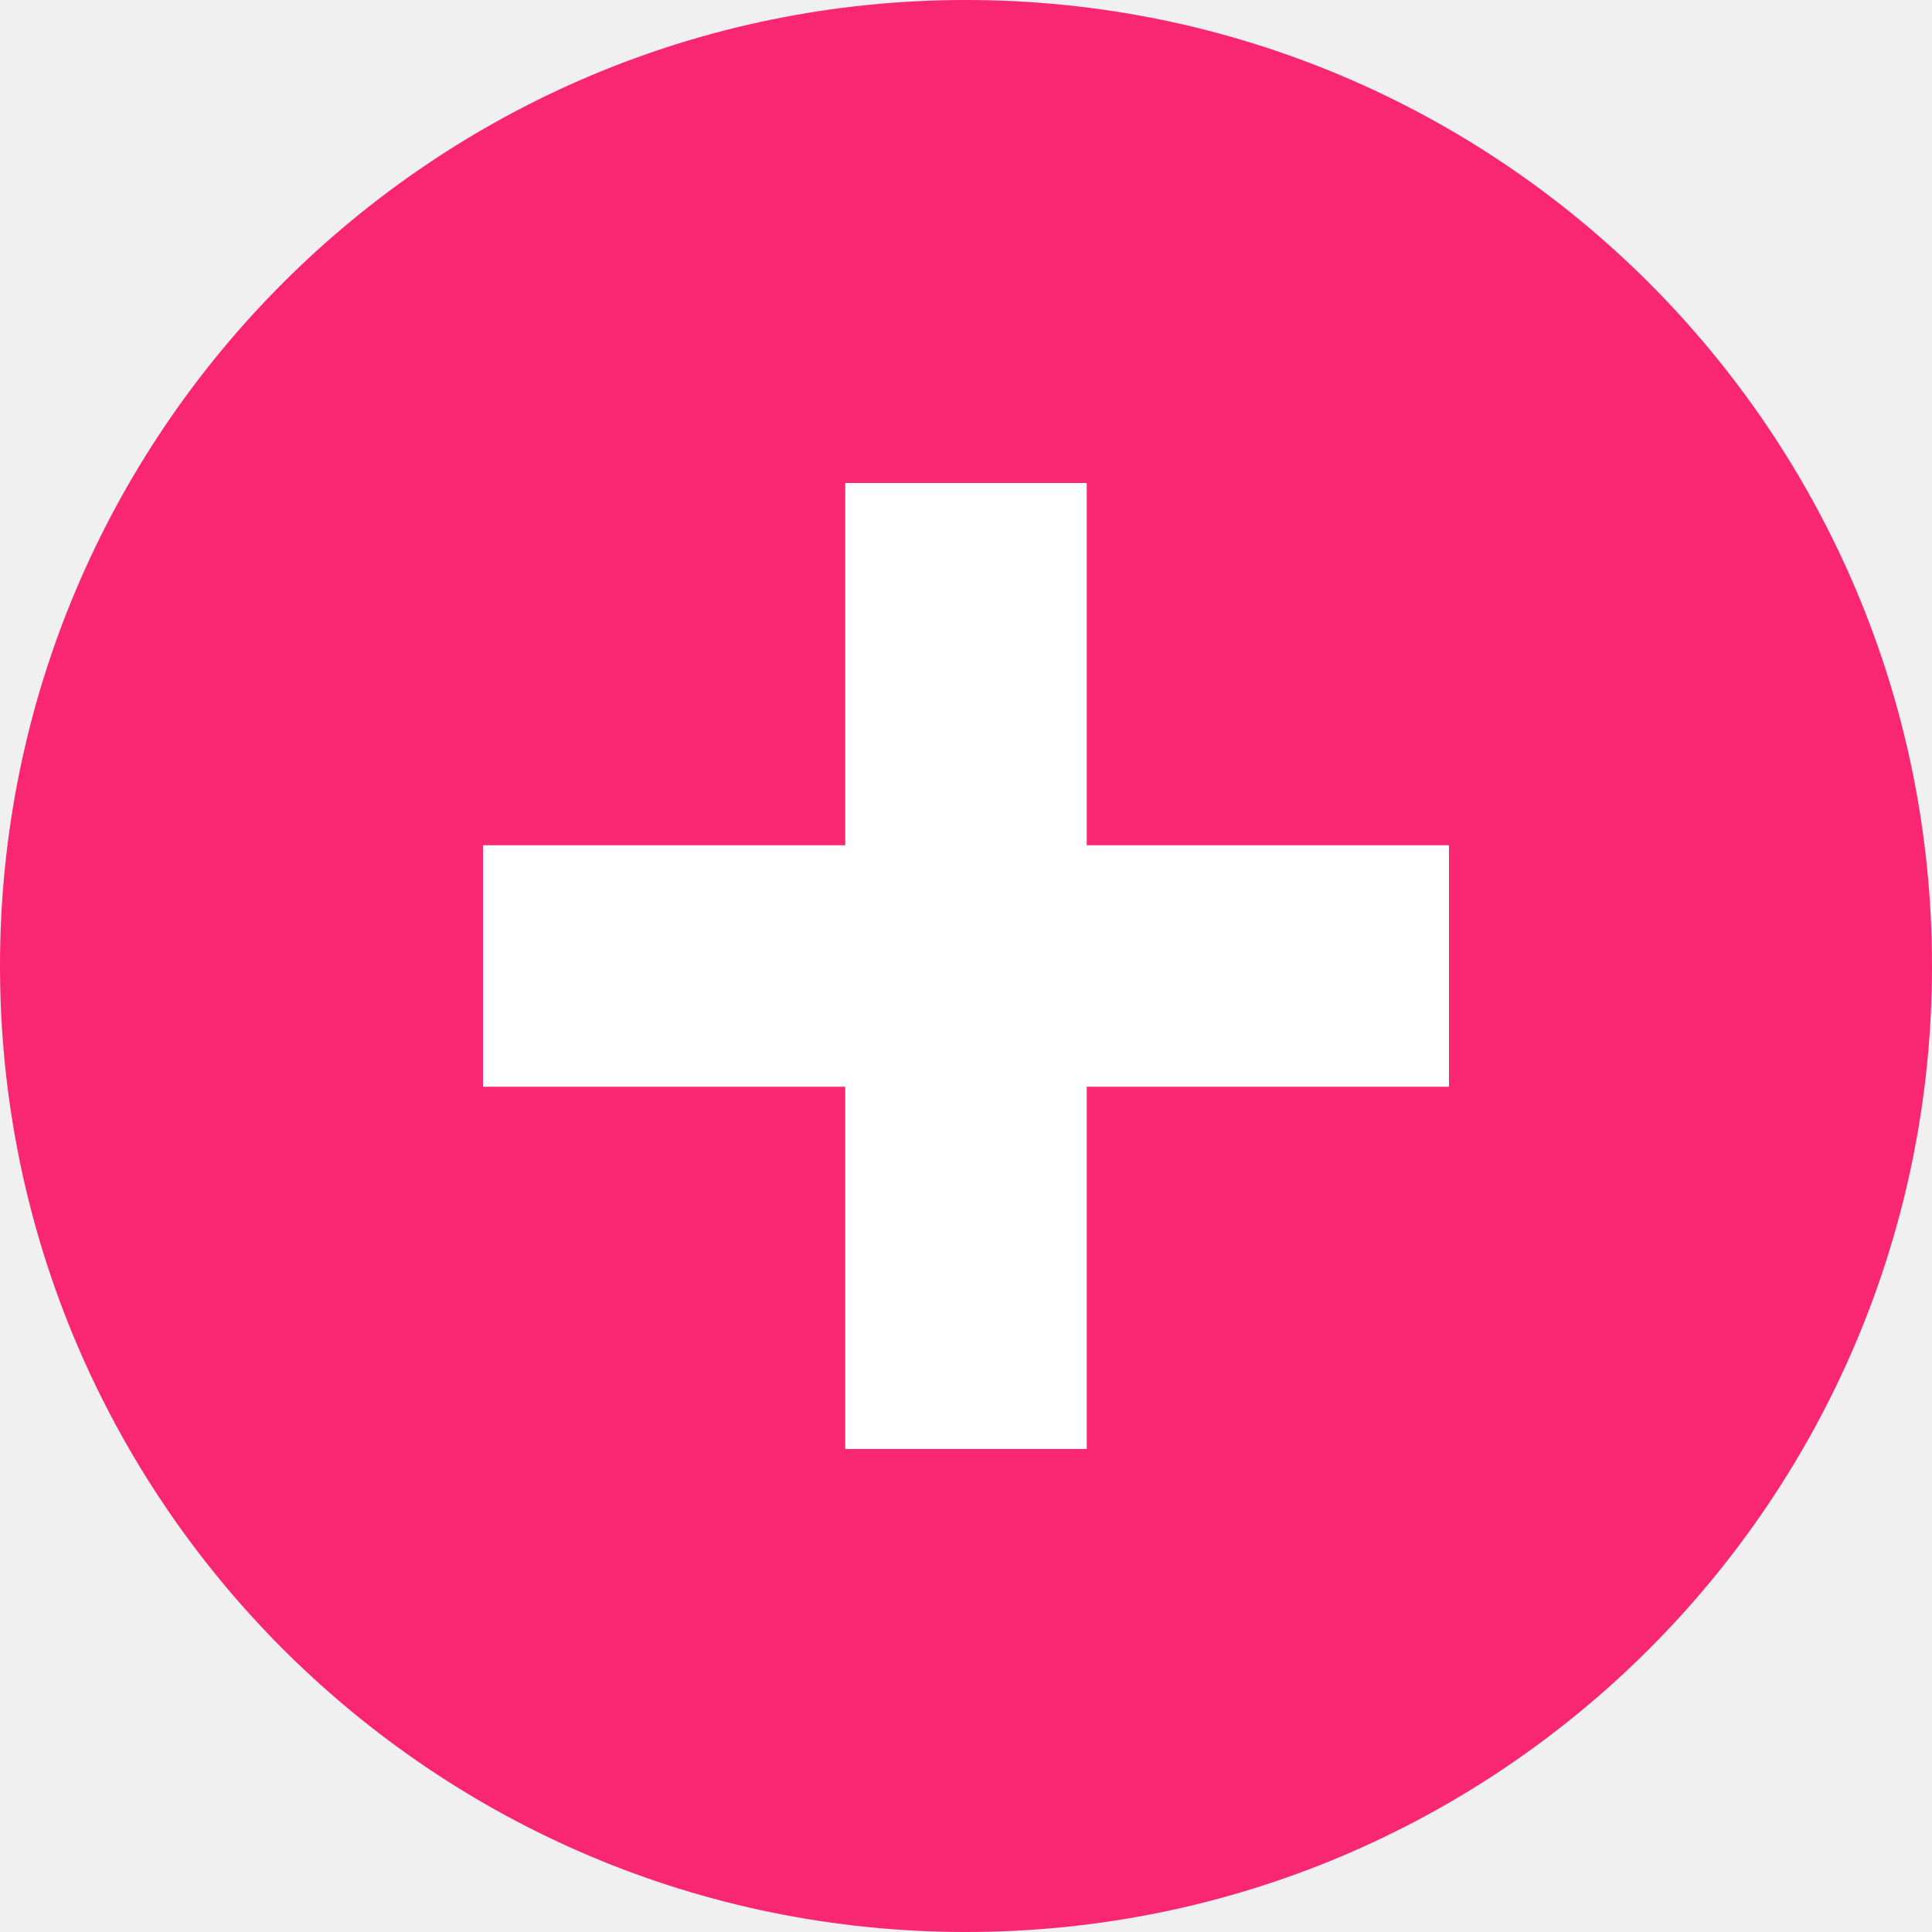
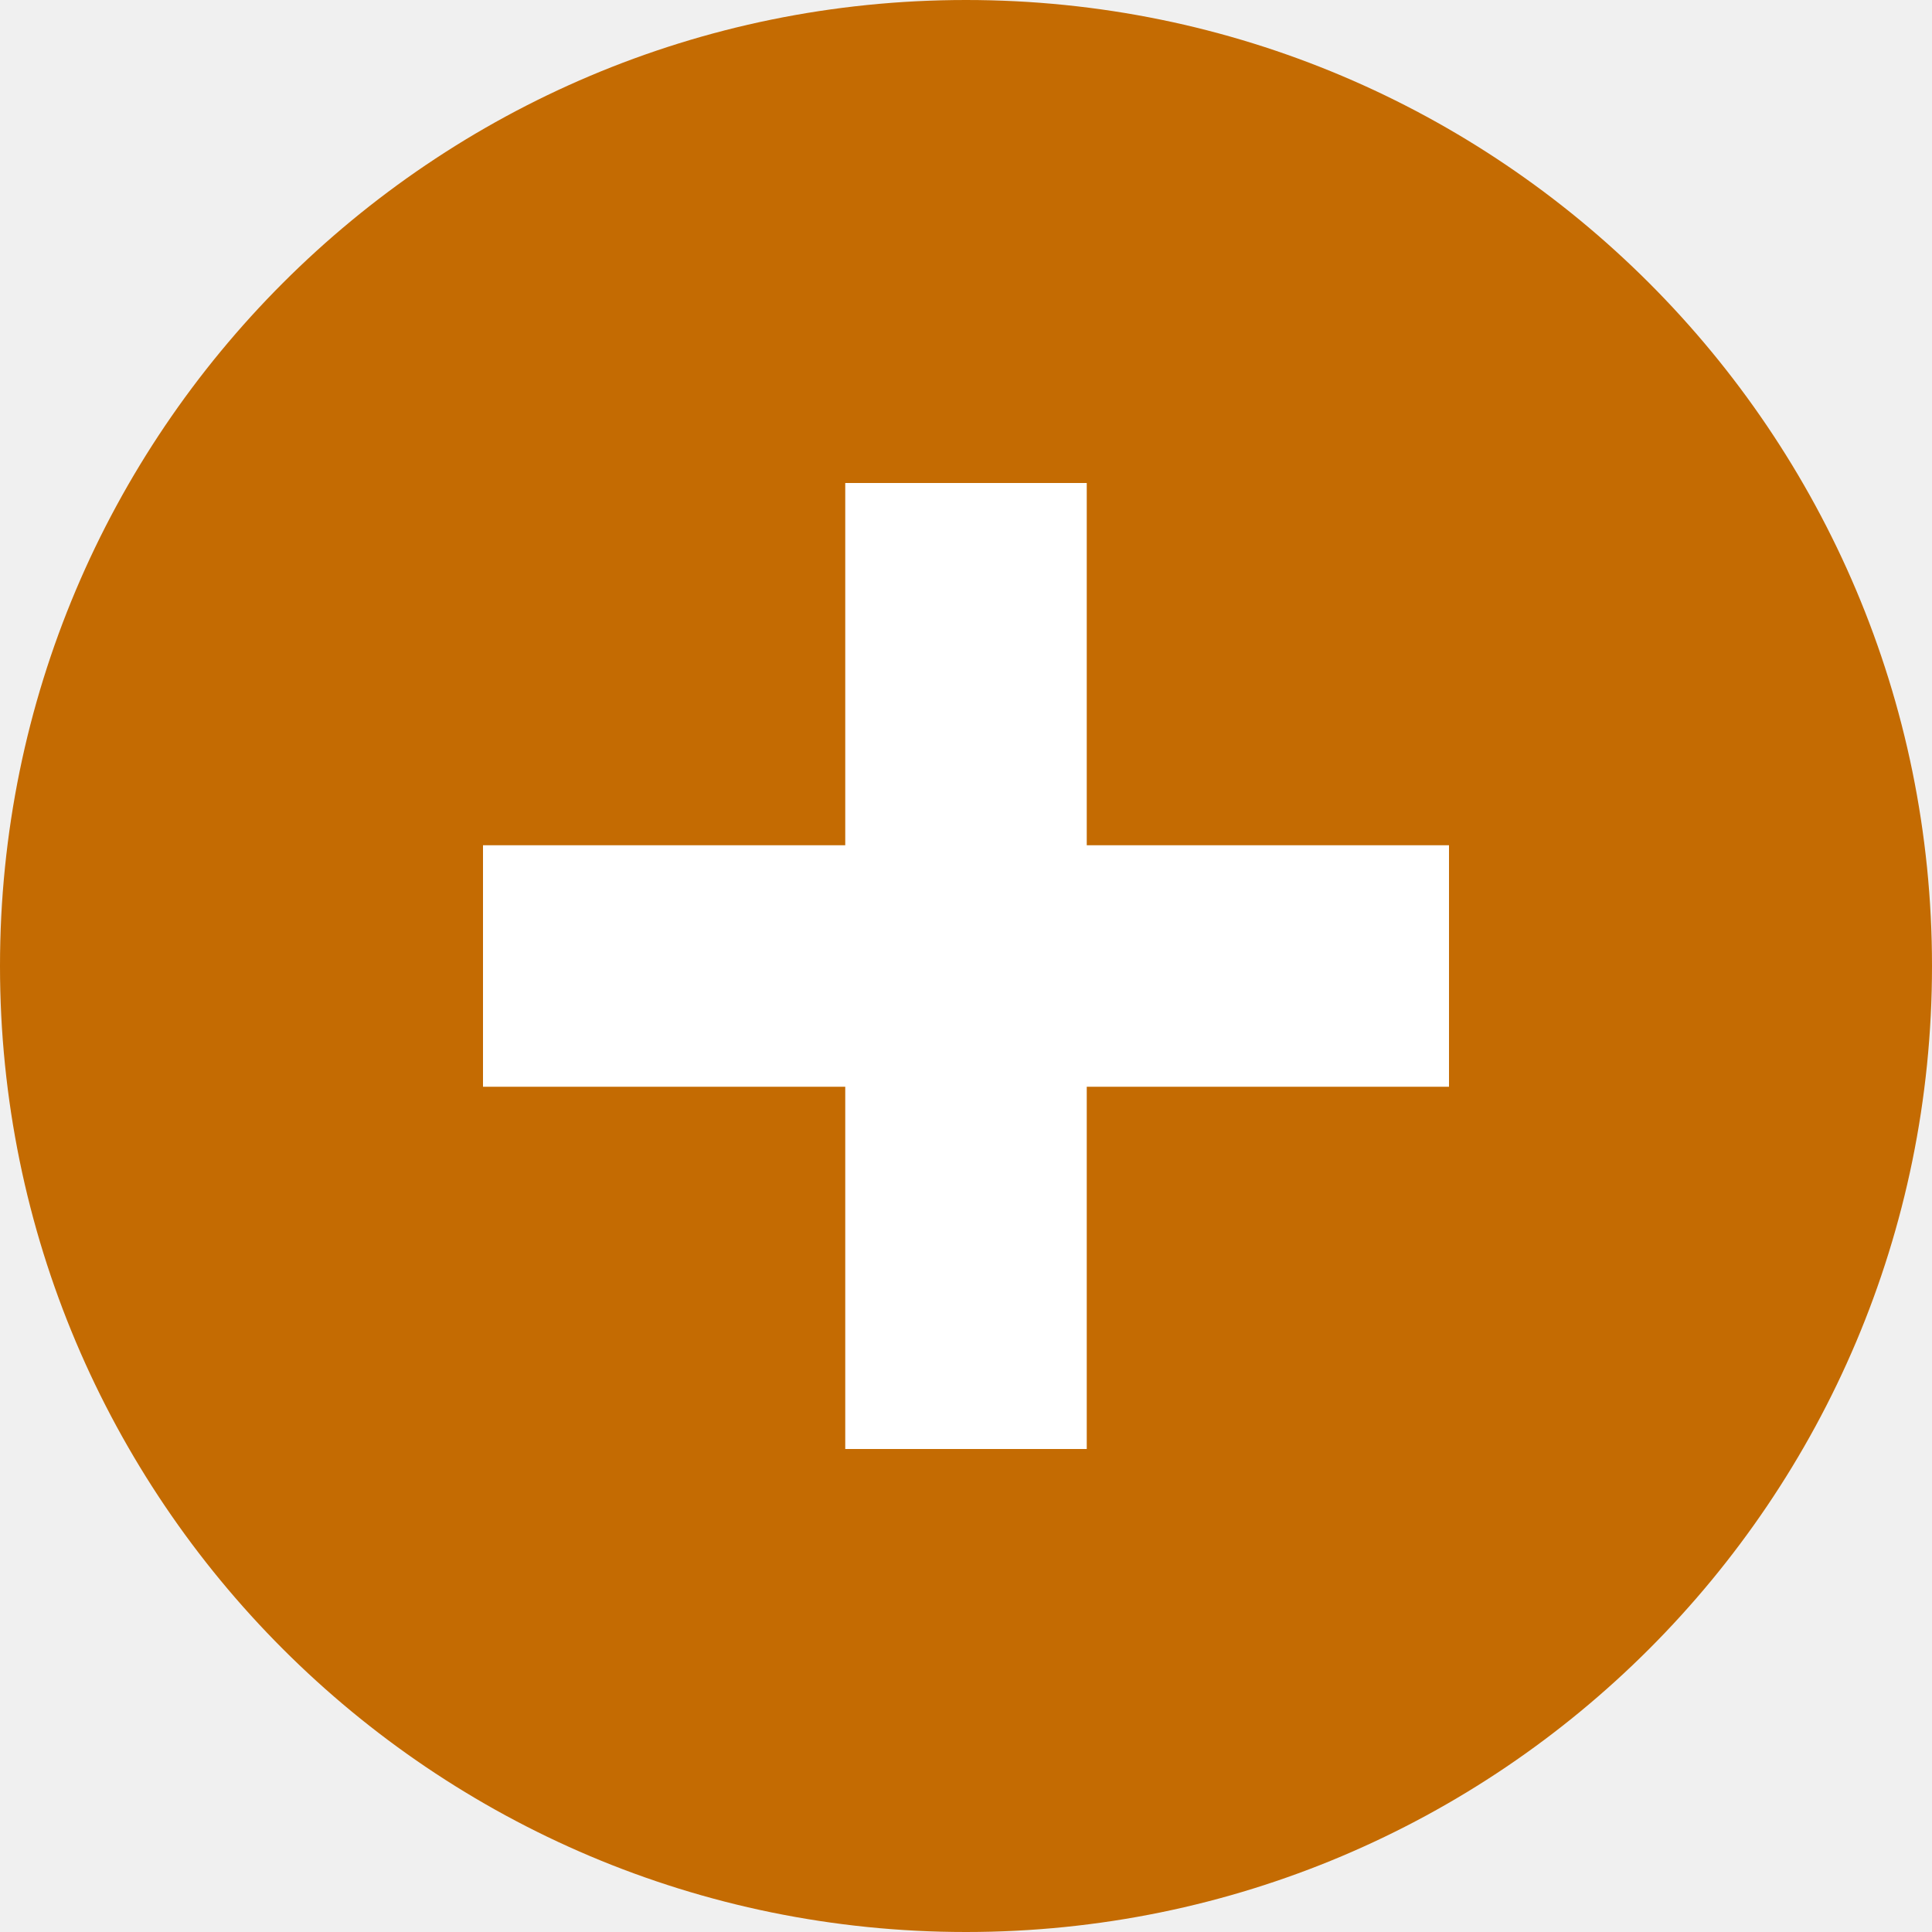
<svg xmlns="http://www.w3.org/2000/svg" width="16" height="16" version="1.1" viewBox="0 0 16 16">
  <g transform="translate(0 -1036.4)">
-     <circle cx="8" cy="1044.4" r="8" fill="#f92672" />
+     <circle cx="8" cy="1044.4" r="8" fill="#c46b02" />
    <path transform="translate(0 1036.4)" d="m7 4v3h-3v2h3v3h2v-3h3v-2h-3v-3h-2z" fill="#ffffff" />
  </g>
</svg>
